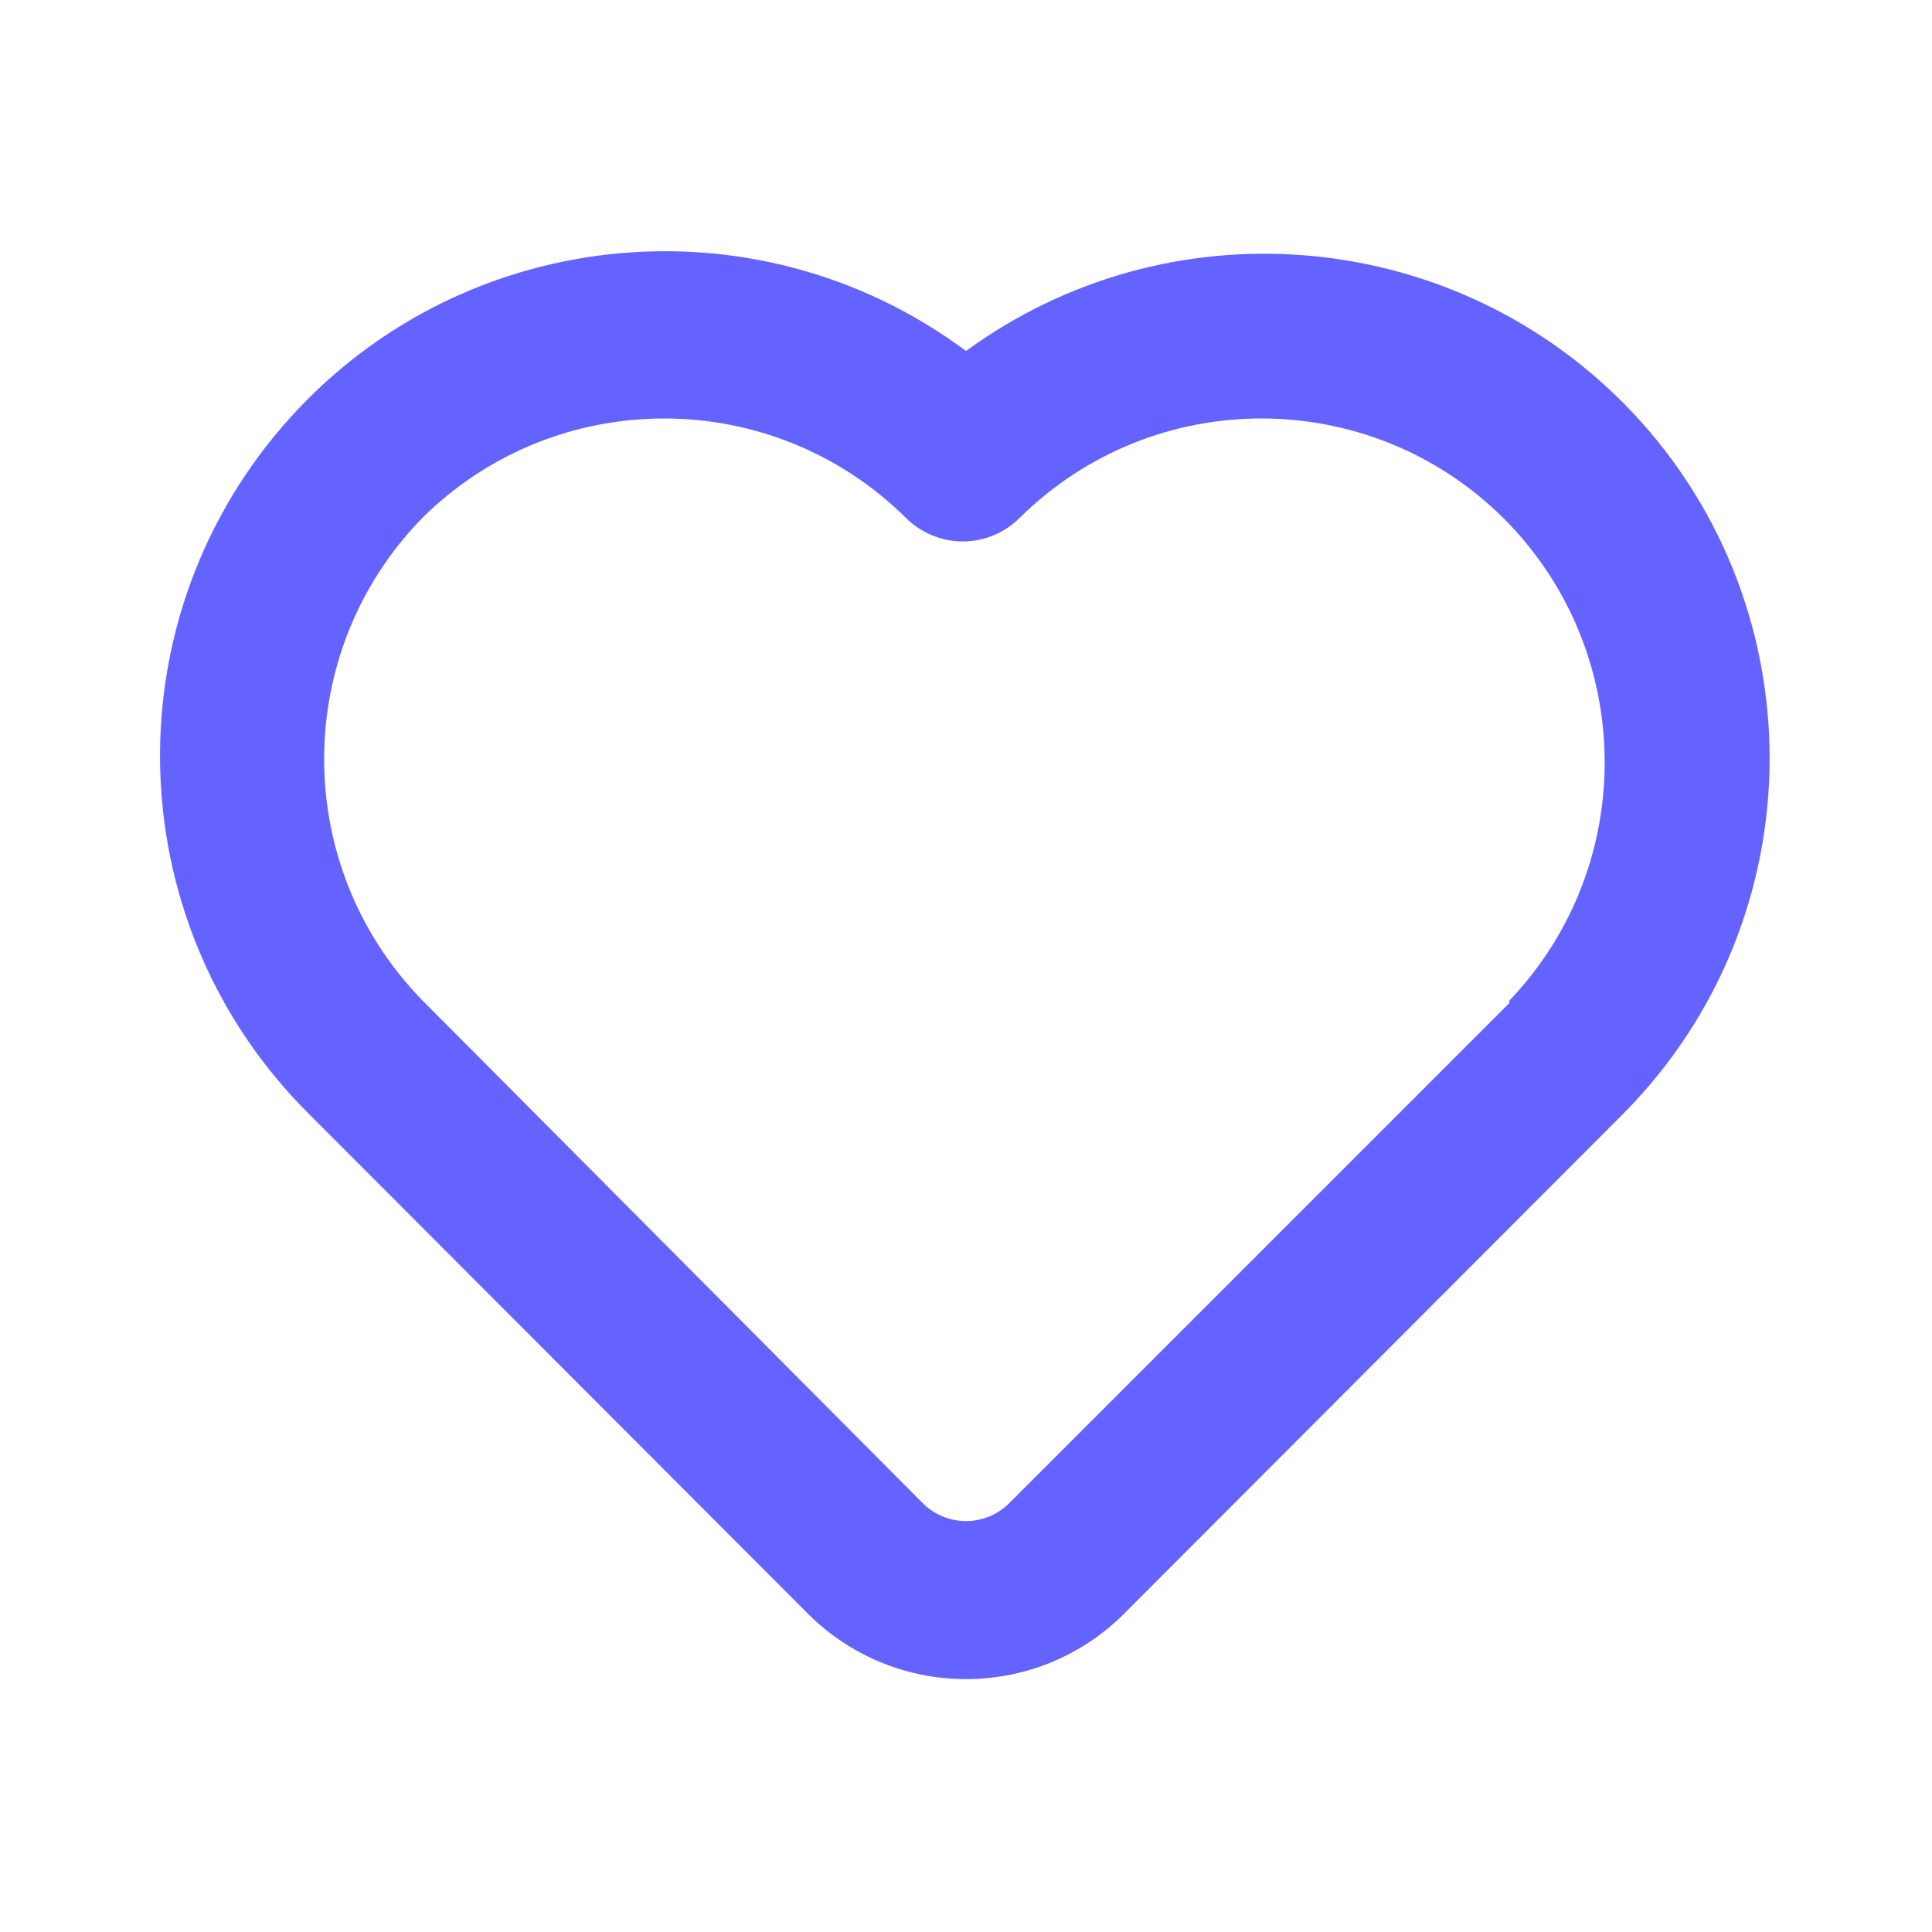
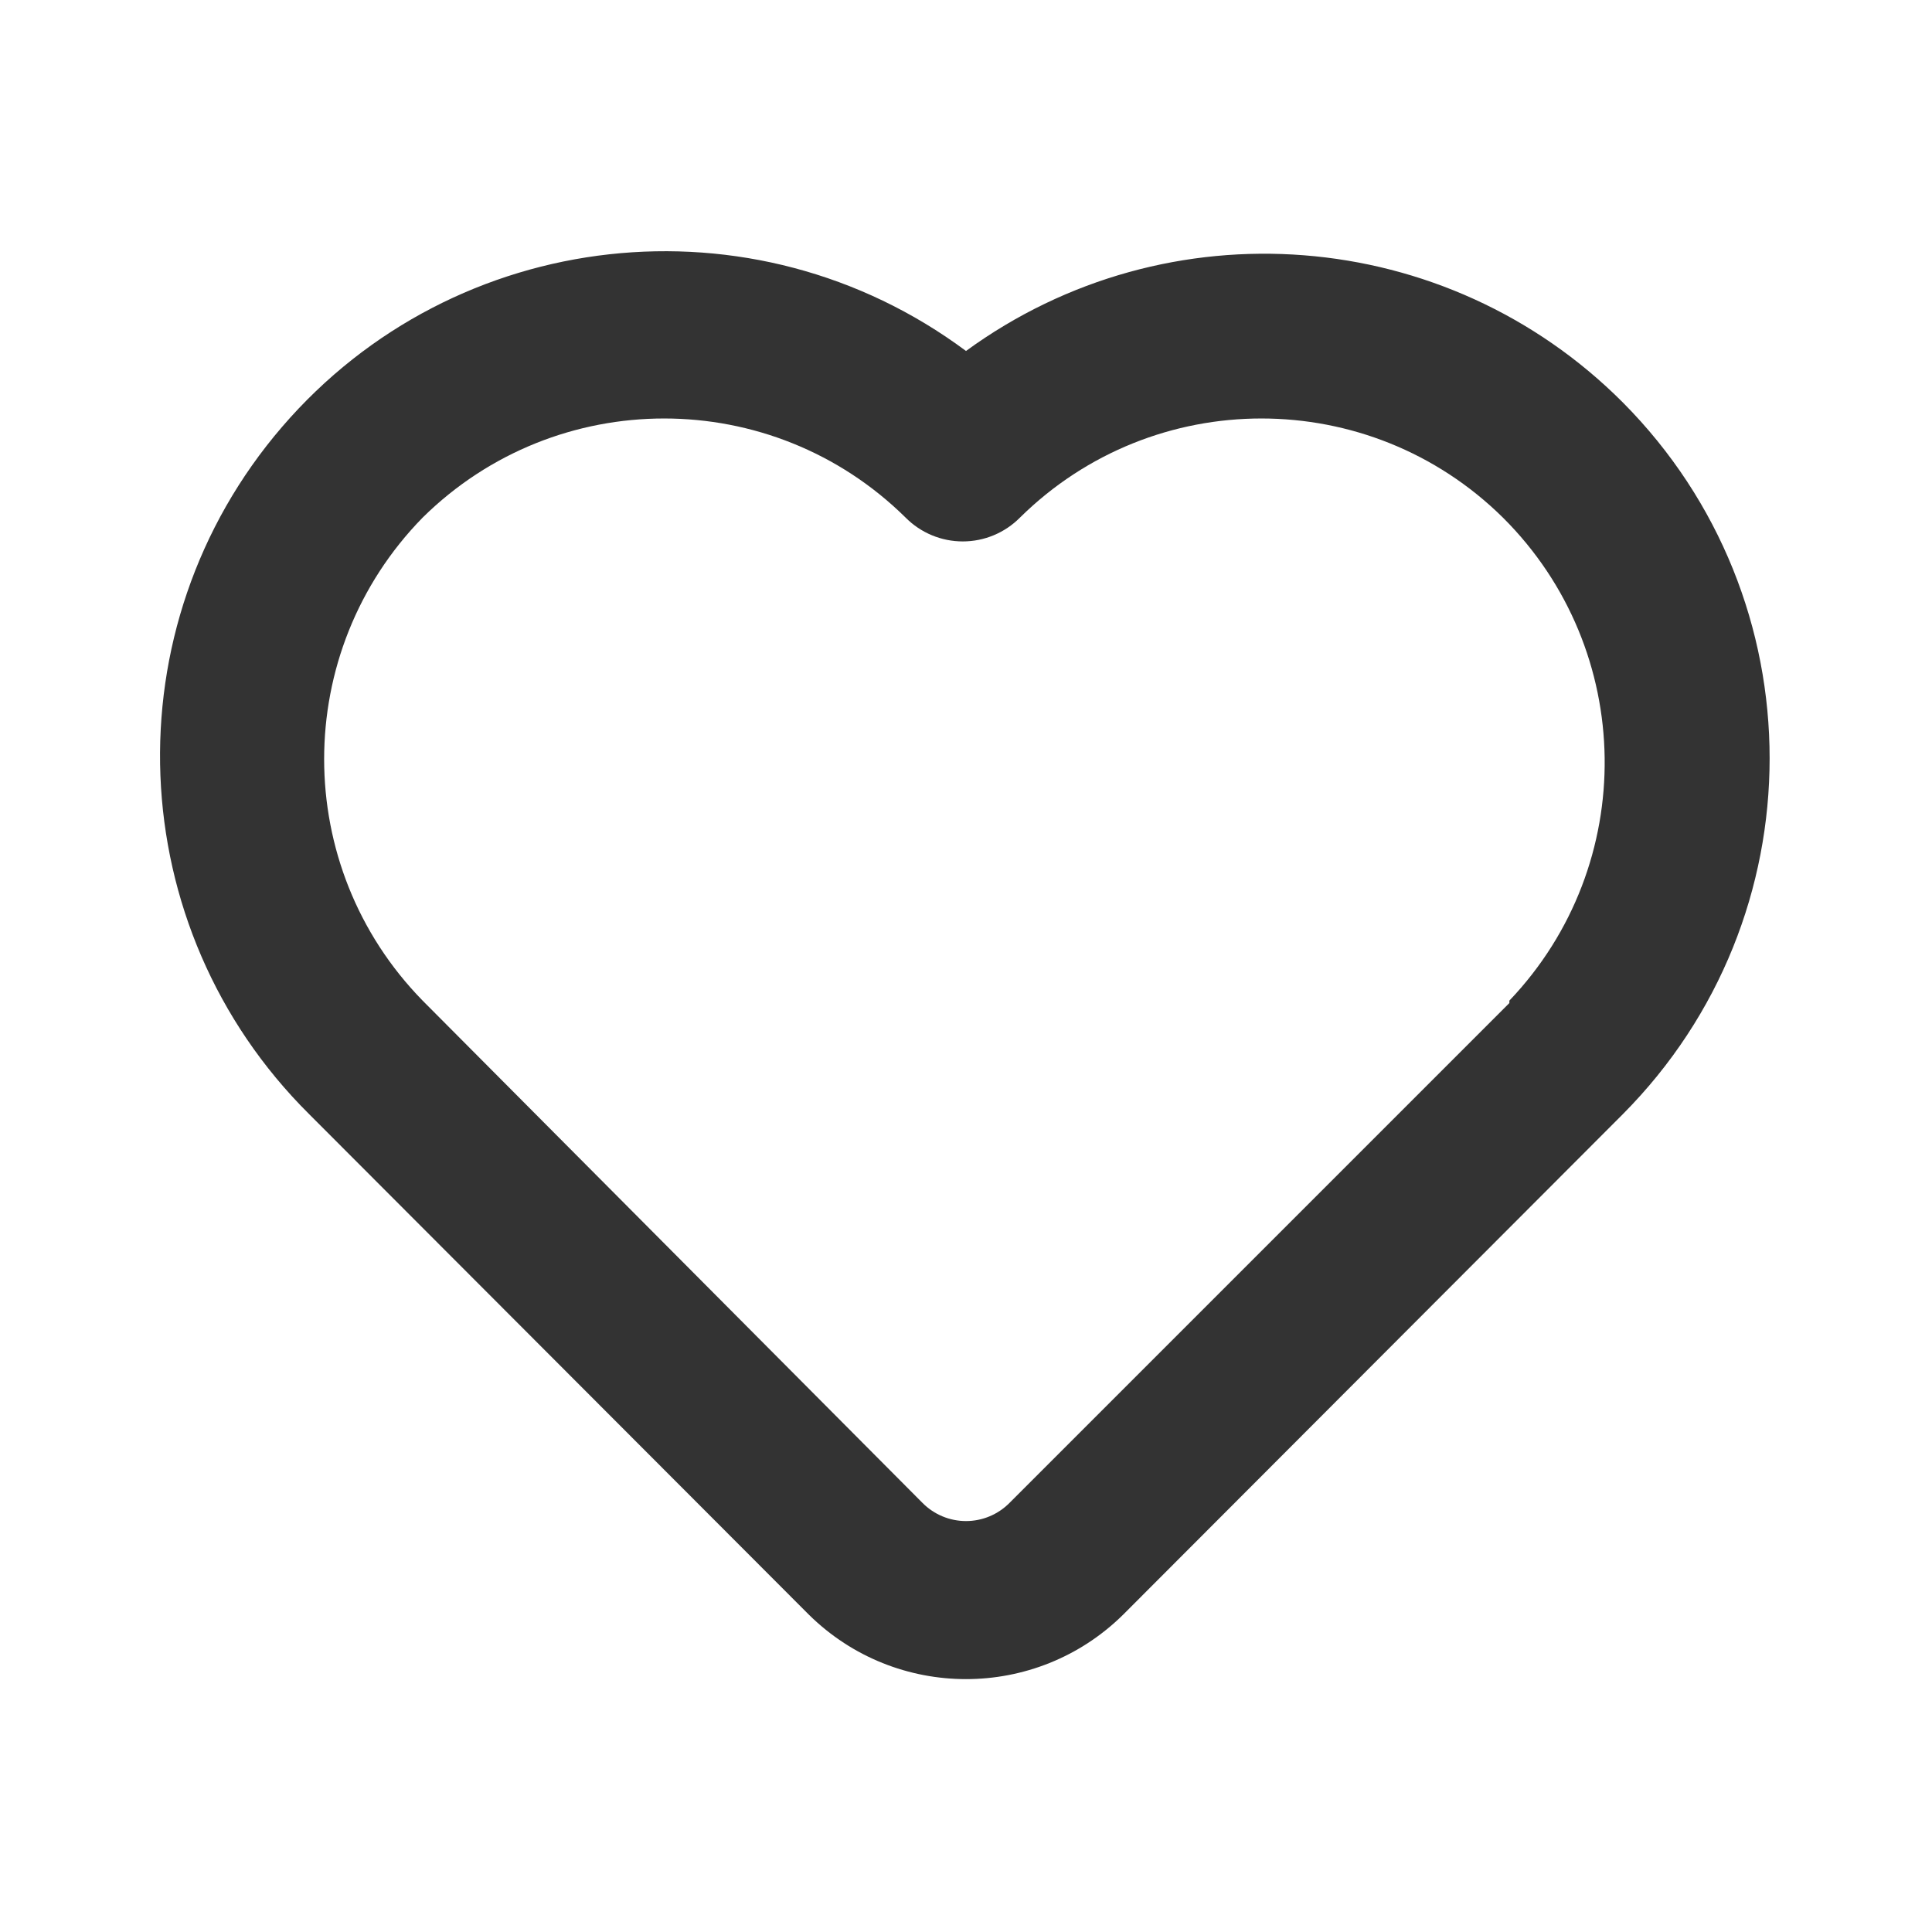
<svg xmlns="http://www.w3.org/2000/svg" viewBox="0 0 24 24">
-   <path fill="#6563ff" d="M20.16,5A6.29,6.29,0,0,0,12,4.36a6.27,6.27,0,0,0-8.16,9.48l6.21,6.22a2.78,2.78,0,0,0,3.9,0l6.21-6.22A6.27,6.27,0,0,0,20.16,5Zm-1.41,7.46-6.21,6.21a.76.76,0,0,1-1.08,0L5.25,12.43a4.29,4.29,0,0,1,0-6,4.27,4.27,0,0,1,6,0,1,1,0,0,0,1.42,0,4.27,4.27,0,0,1,6,0A4.29,4.29,0,0,1,18.75,12.43Z" />
+   <path fill="#333" d="M20.16,5A6.29,6.29,0,0,0,12,4.36a6.27,6.27,0,0,0-8.16,9.48l6.21,6.22a2.78,2.78,0,0,0,3.9,0l6.21-6.22A6.27,6.27,0,0,0,20.16,5Zm-1.41,7.46-6.21,6.21a.76.76,0,0,1-1.08,0L5.25,12.43a4.29,4.29,0,0,1,0-6,4.27,4.27,0,0,1,6,0,1,1,0,0,0,1.42,0,4.27,4.27,0,0,1,6,0A4.29,4.29,0,0,1,18.75,12.43Z" />
</svg>
